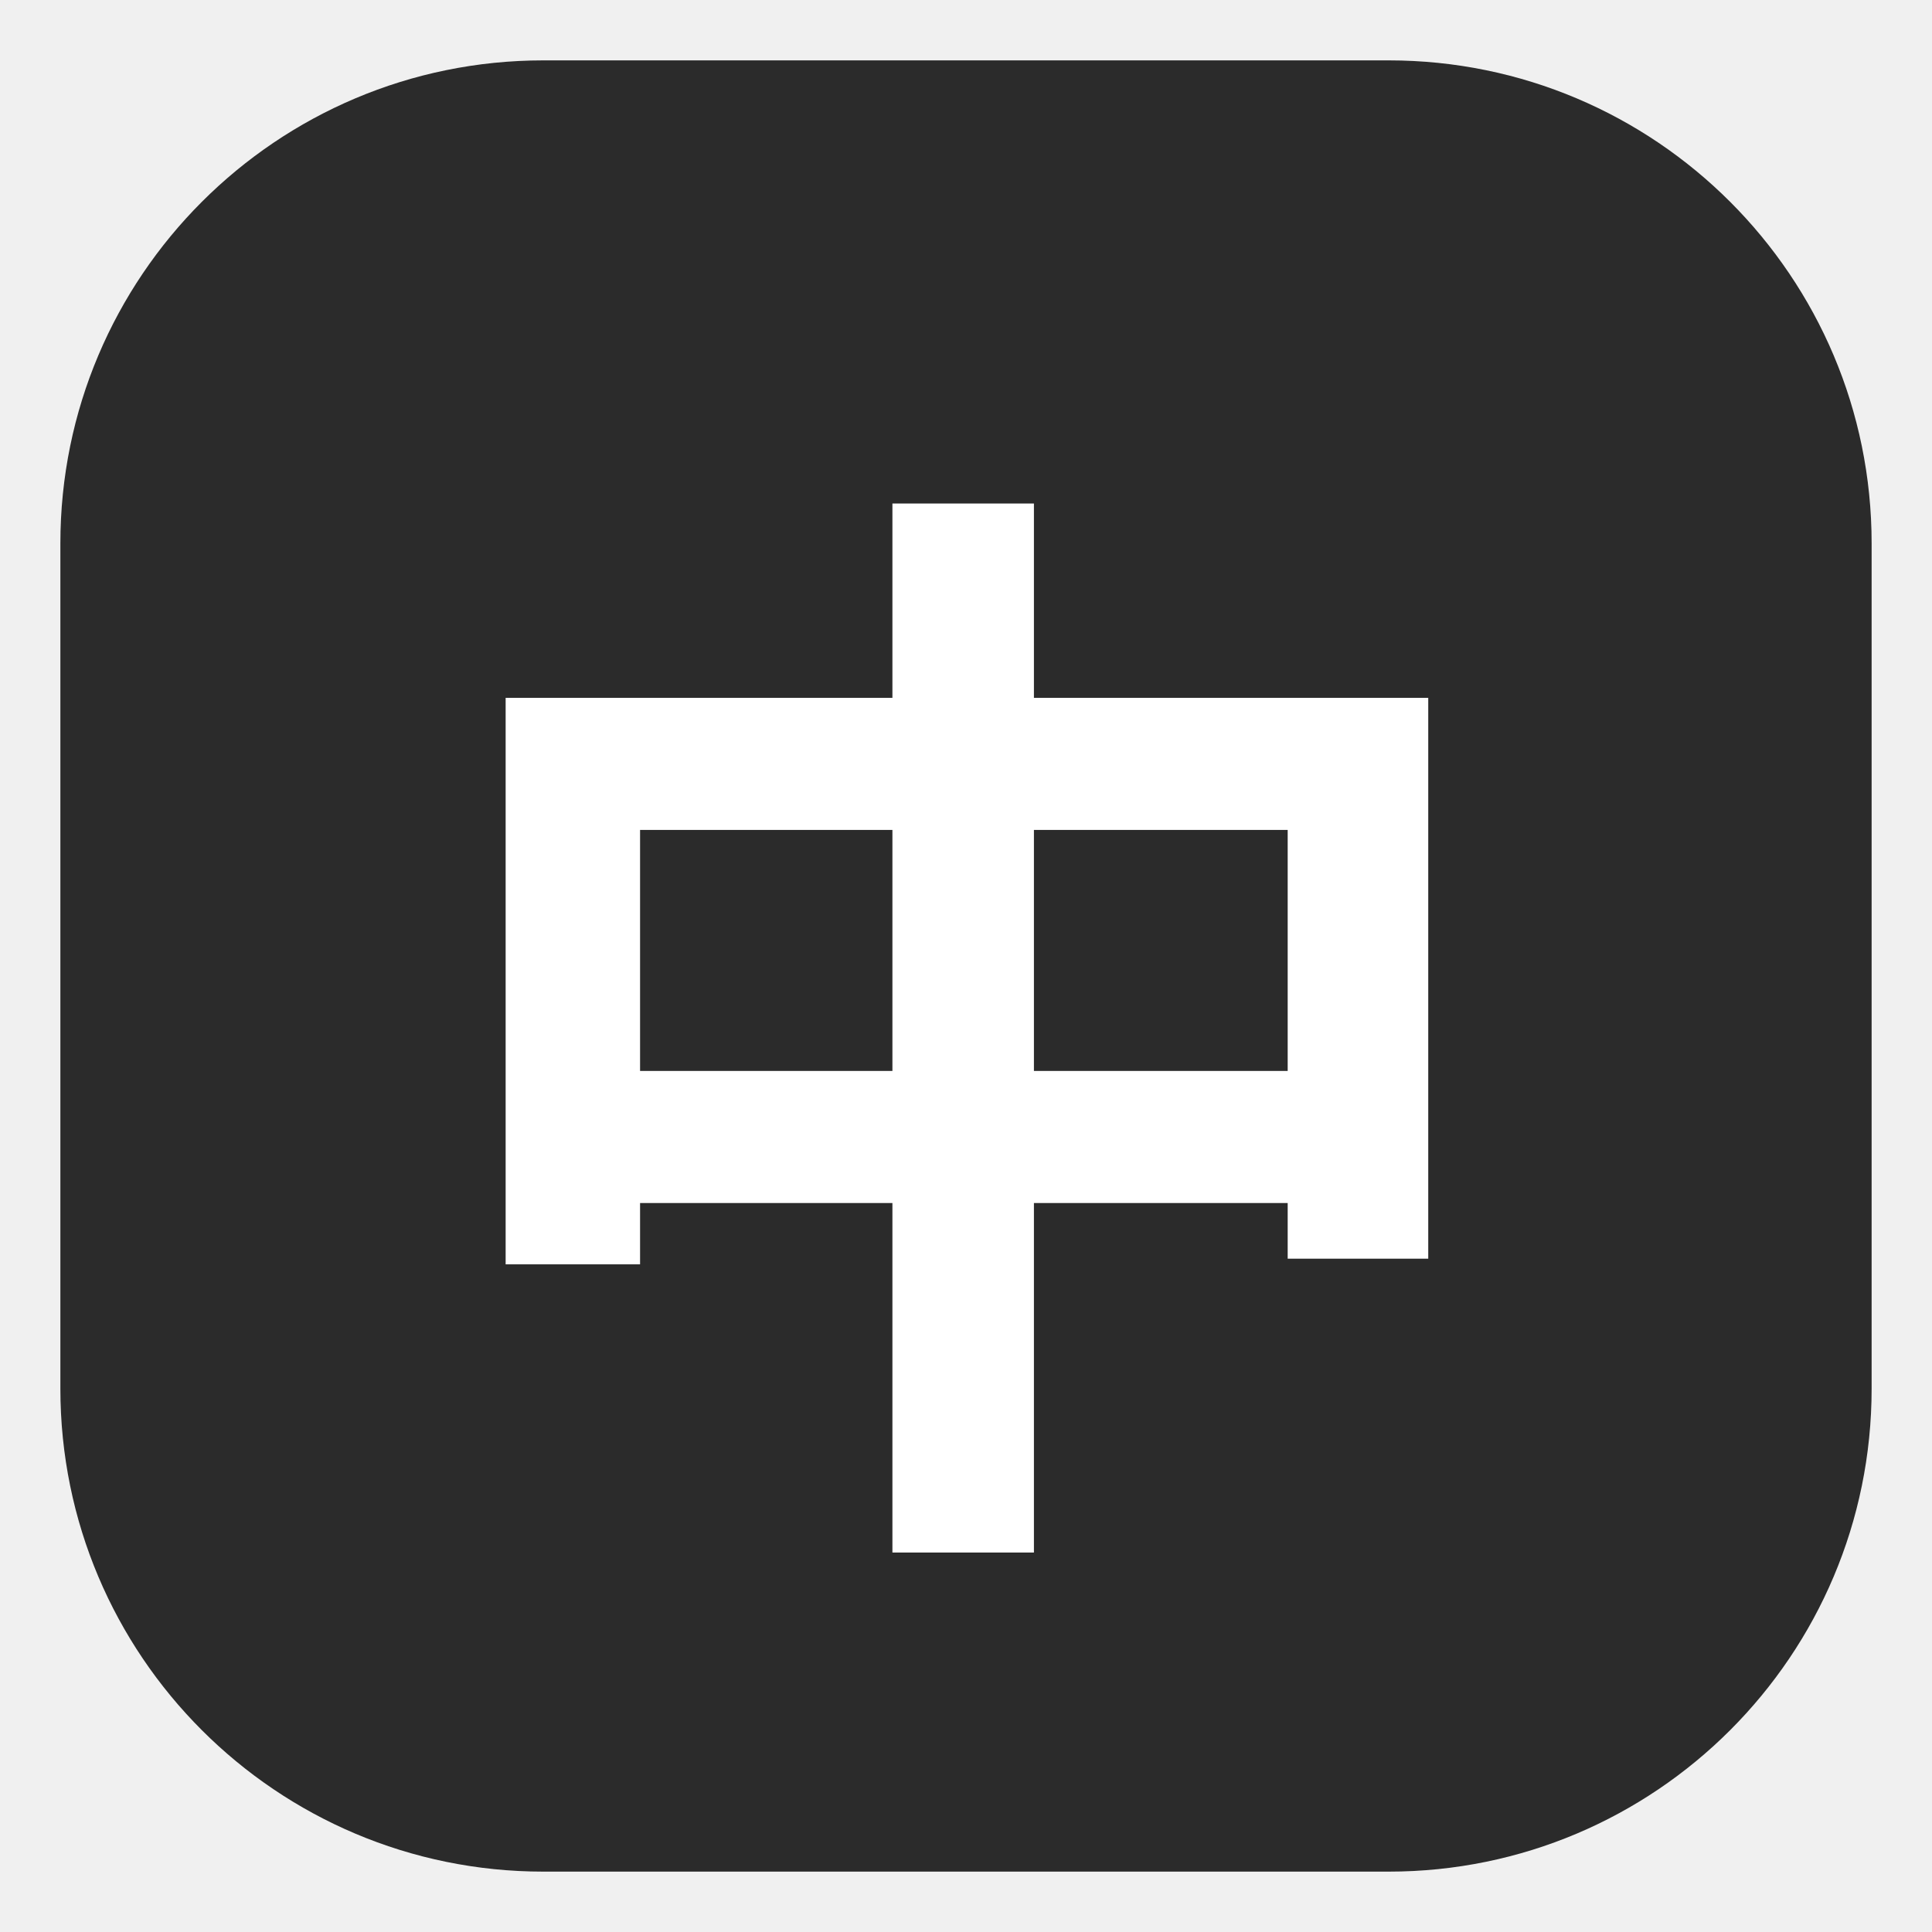
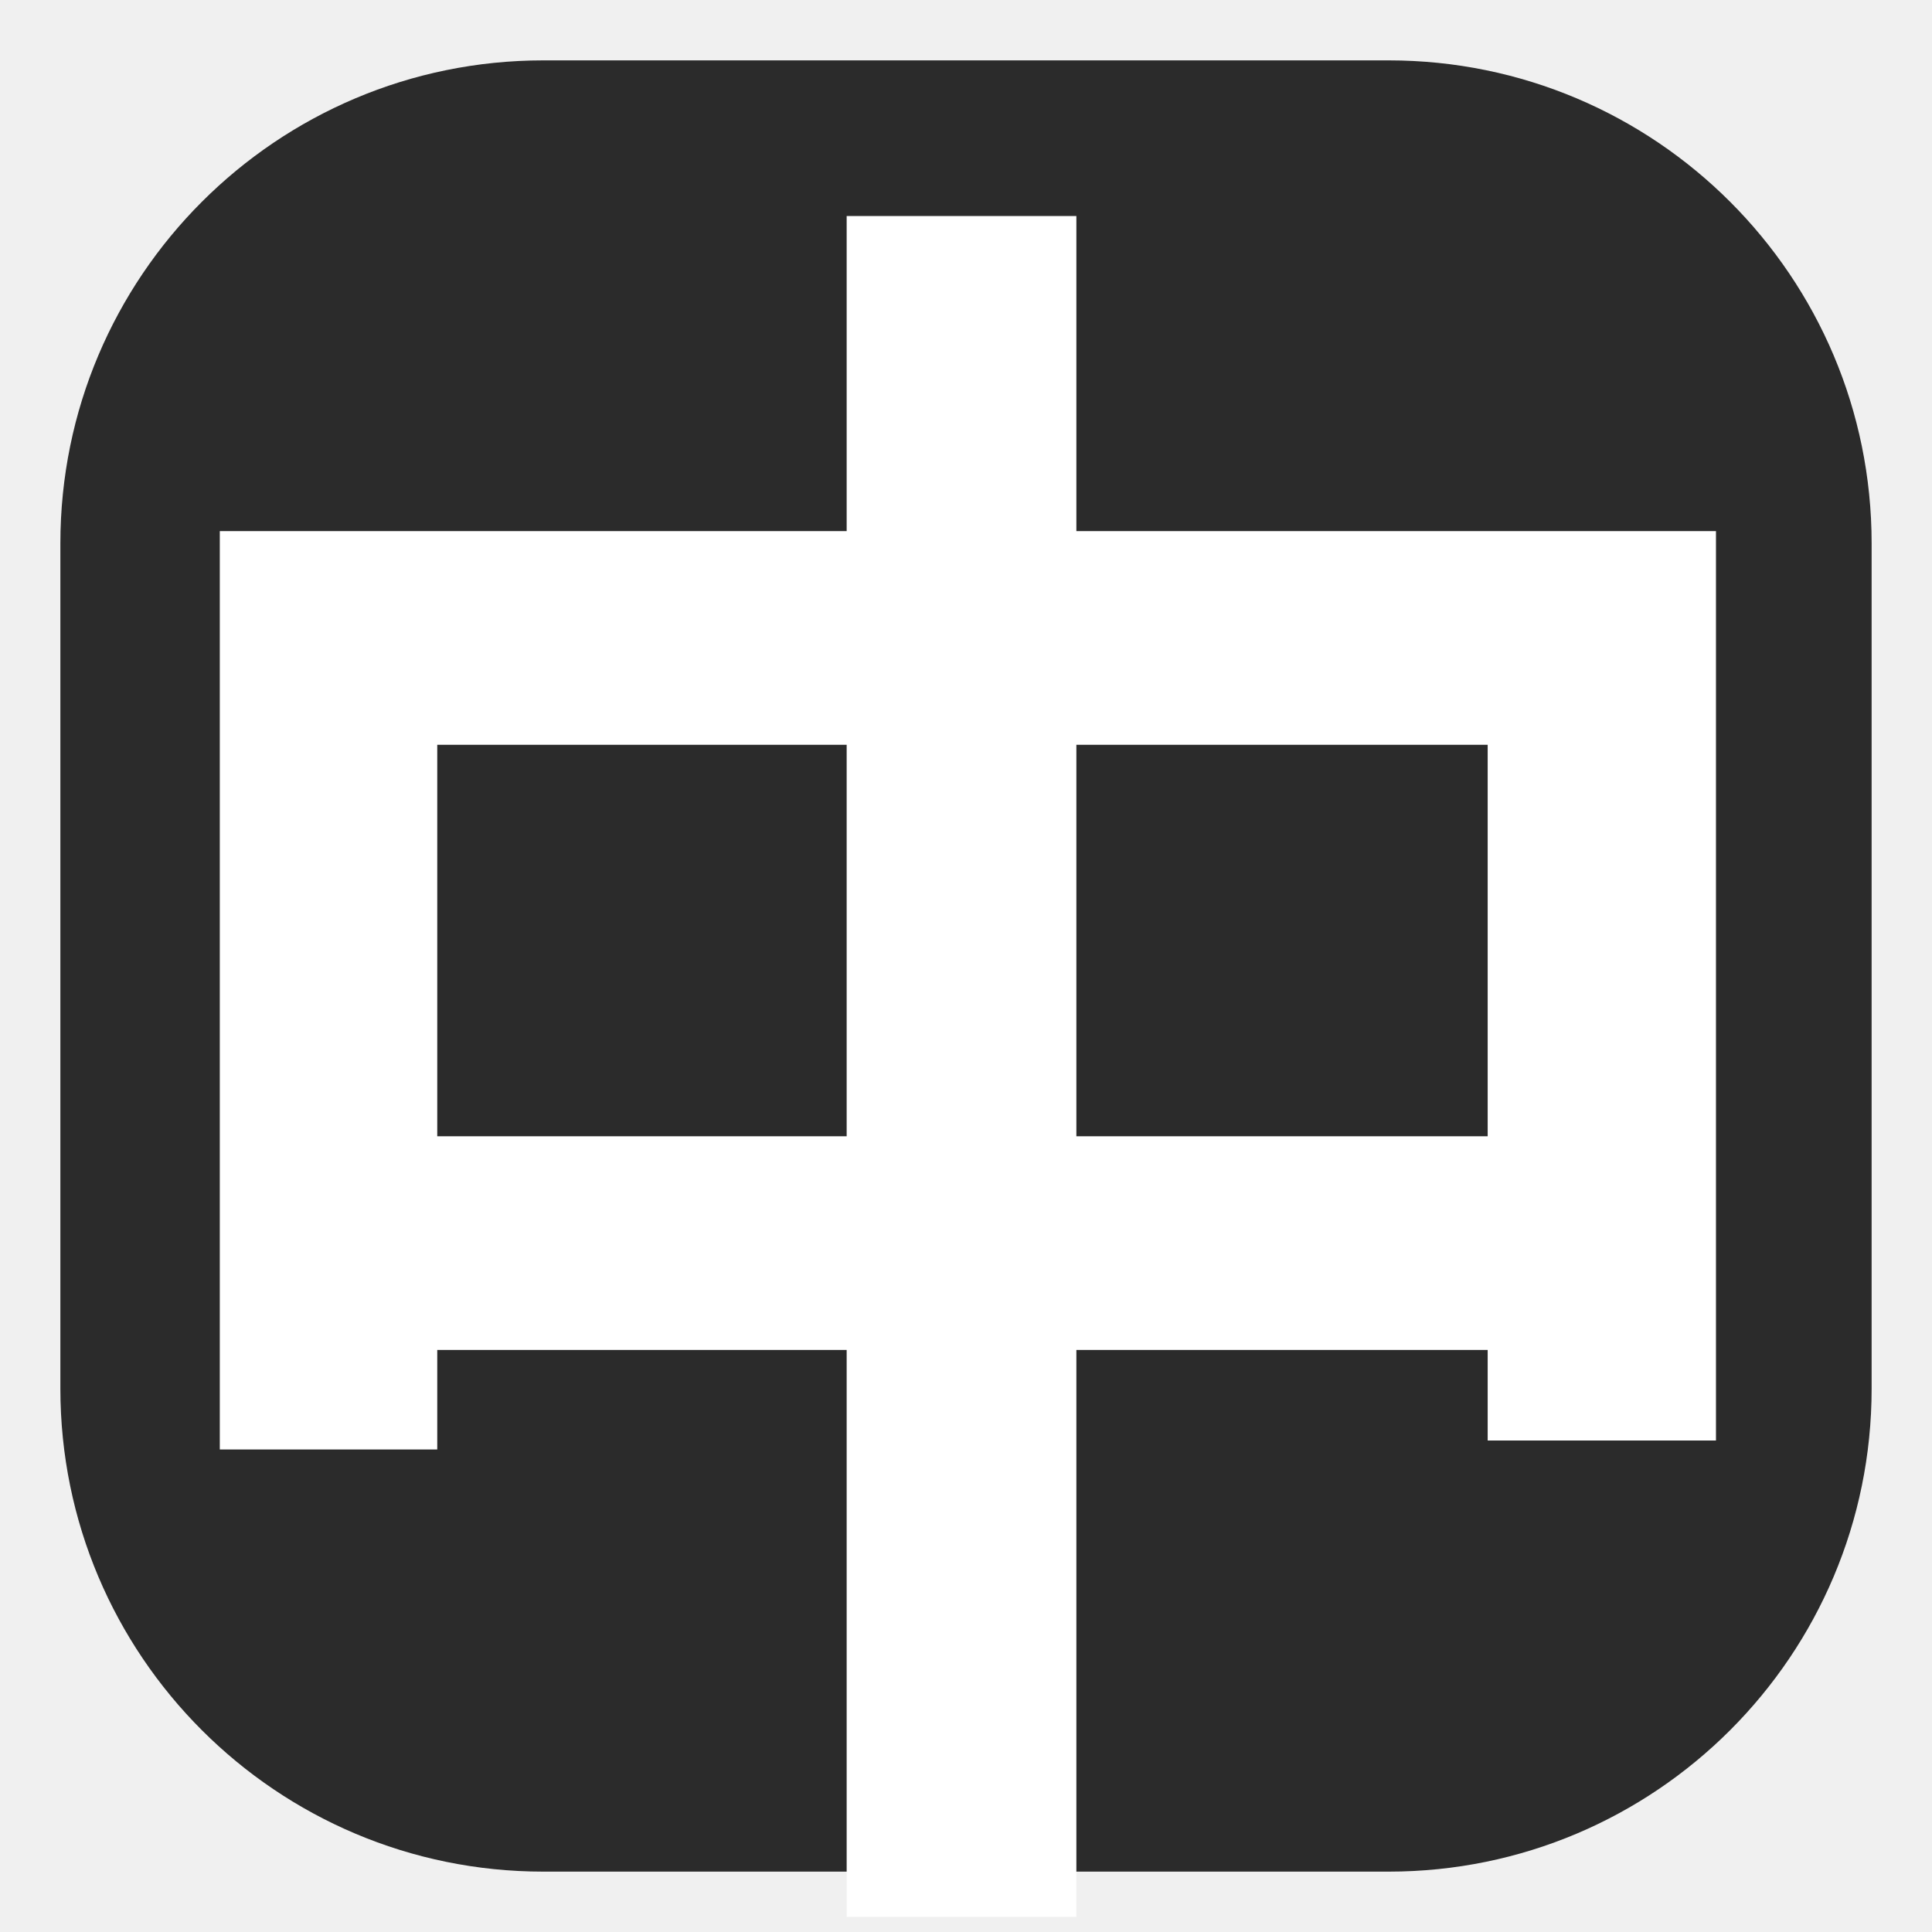
<svg xmlns="http://www.w3.org/2000/svg" viewBox="0 0 64 64">
  <rect x="2" y="2" width="60" height="60" rx="16" fill="#2B2B2B" />
-   <text x="32" y="32" text-anchor="middle" dominant-baseline="central" font-family="'Noto Sans TC','Microsoft JhengHei UI',sans-serif" font-weight="700" font-size="37" fill="#fff">中</text>
+   <text x="32" y="32" text-anchor="middle" dominant-baseline="central" font-family="'Noto Sans TC','Microsoft JhengHei UI',sans-serif" font-weight="700" font-size="60" fill="#fff">中</text>
</svg>
